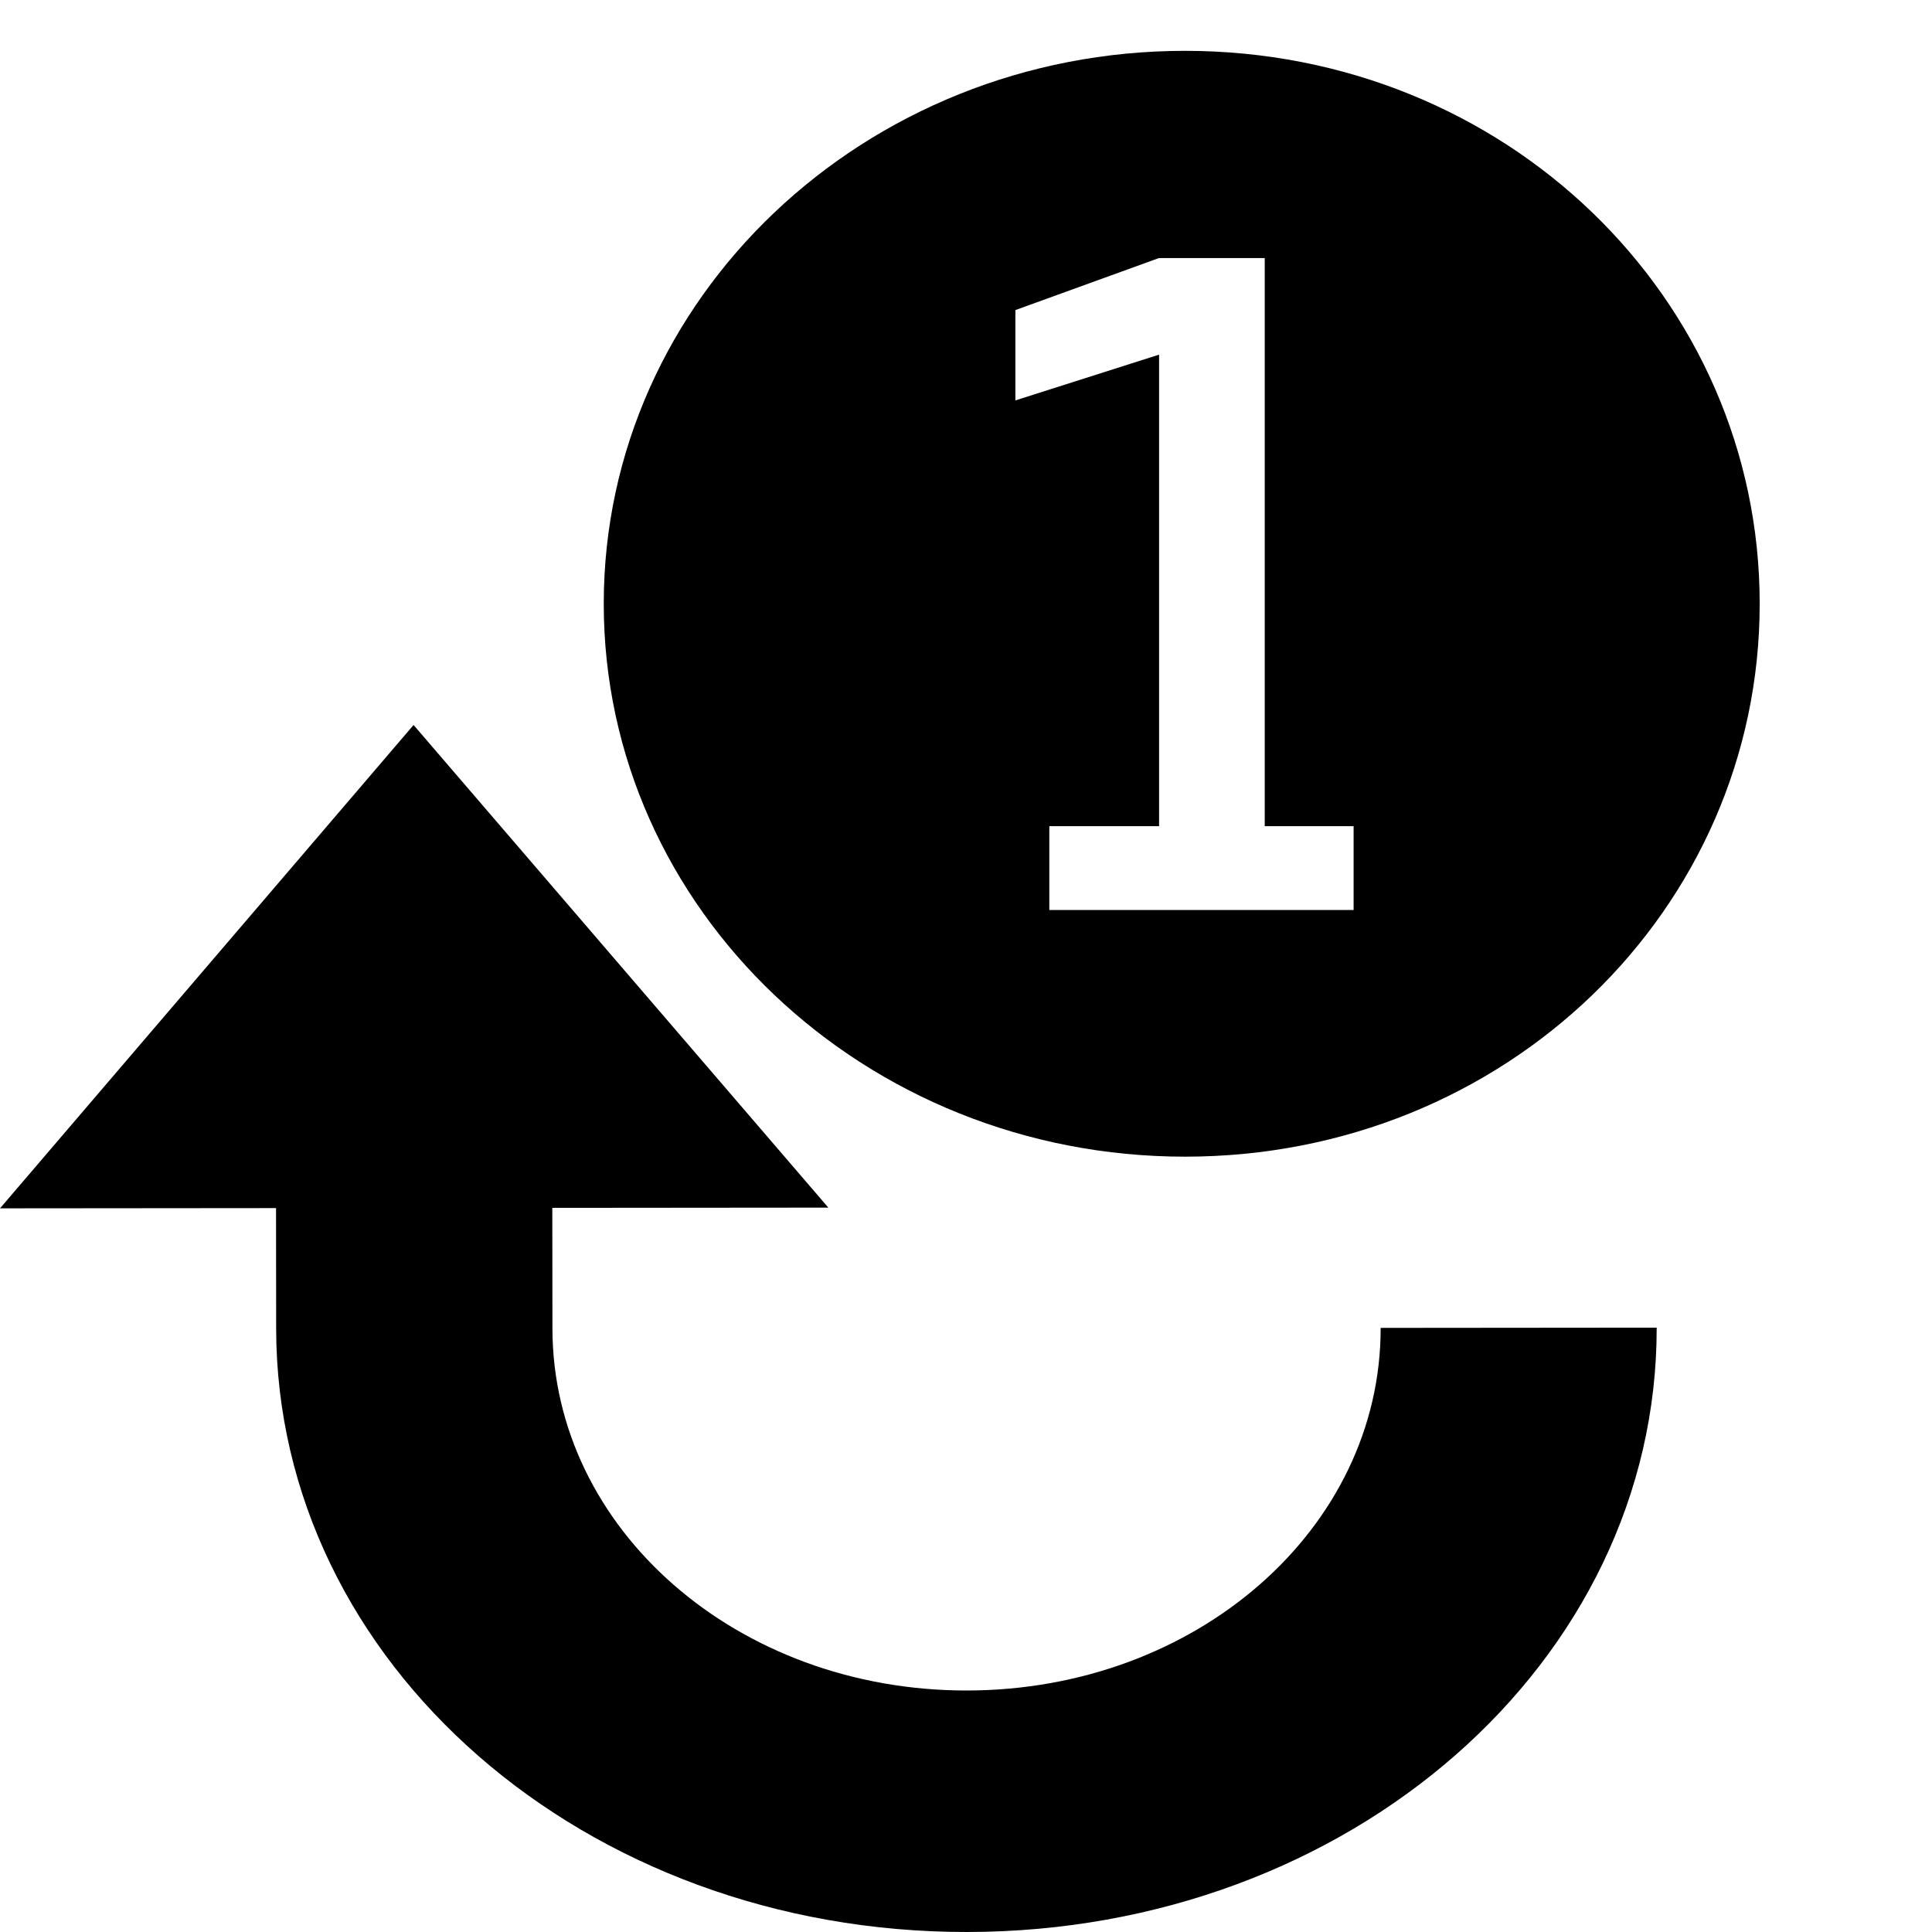
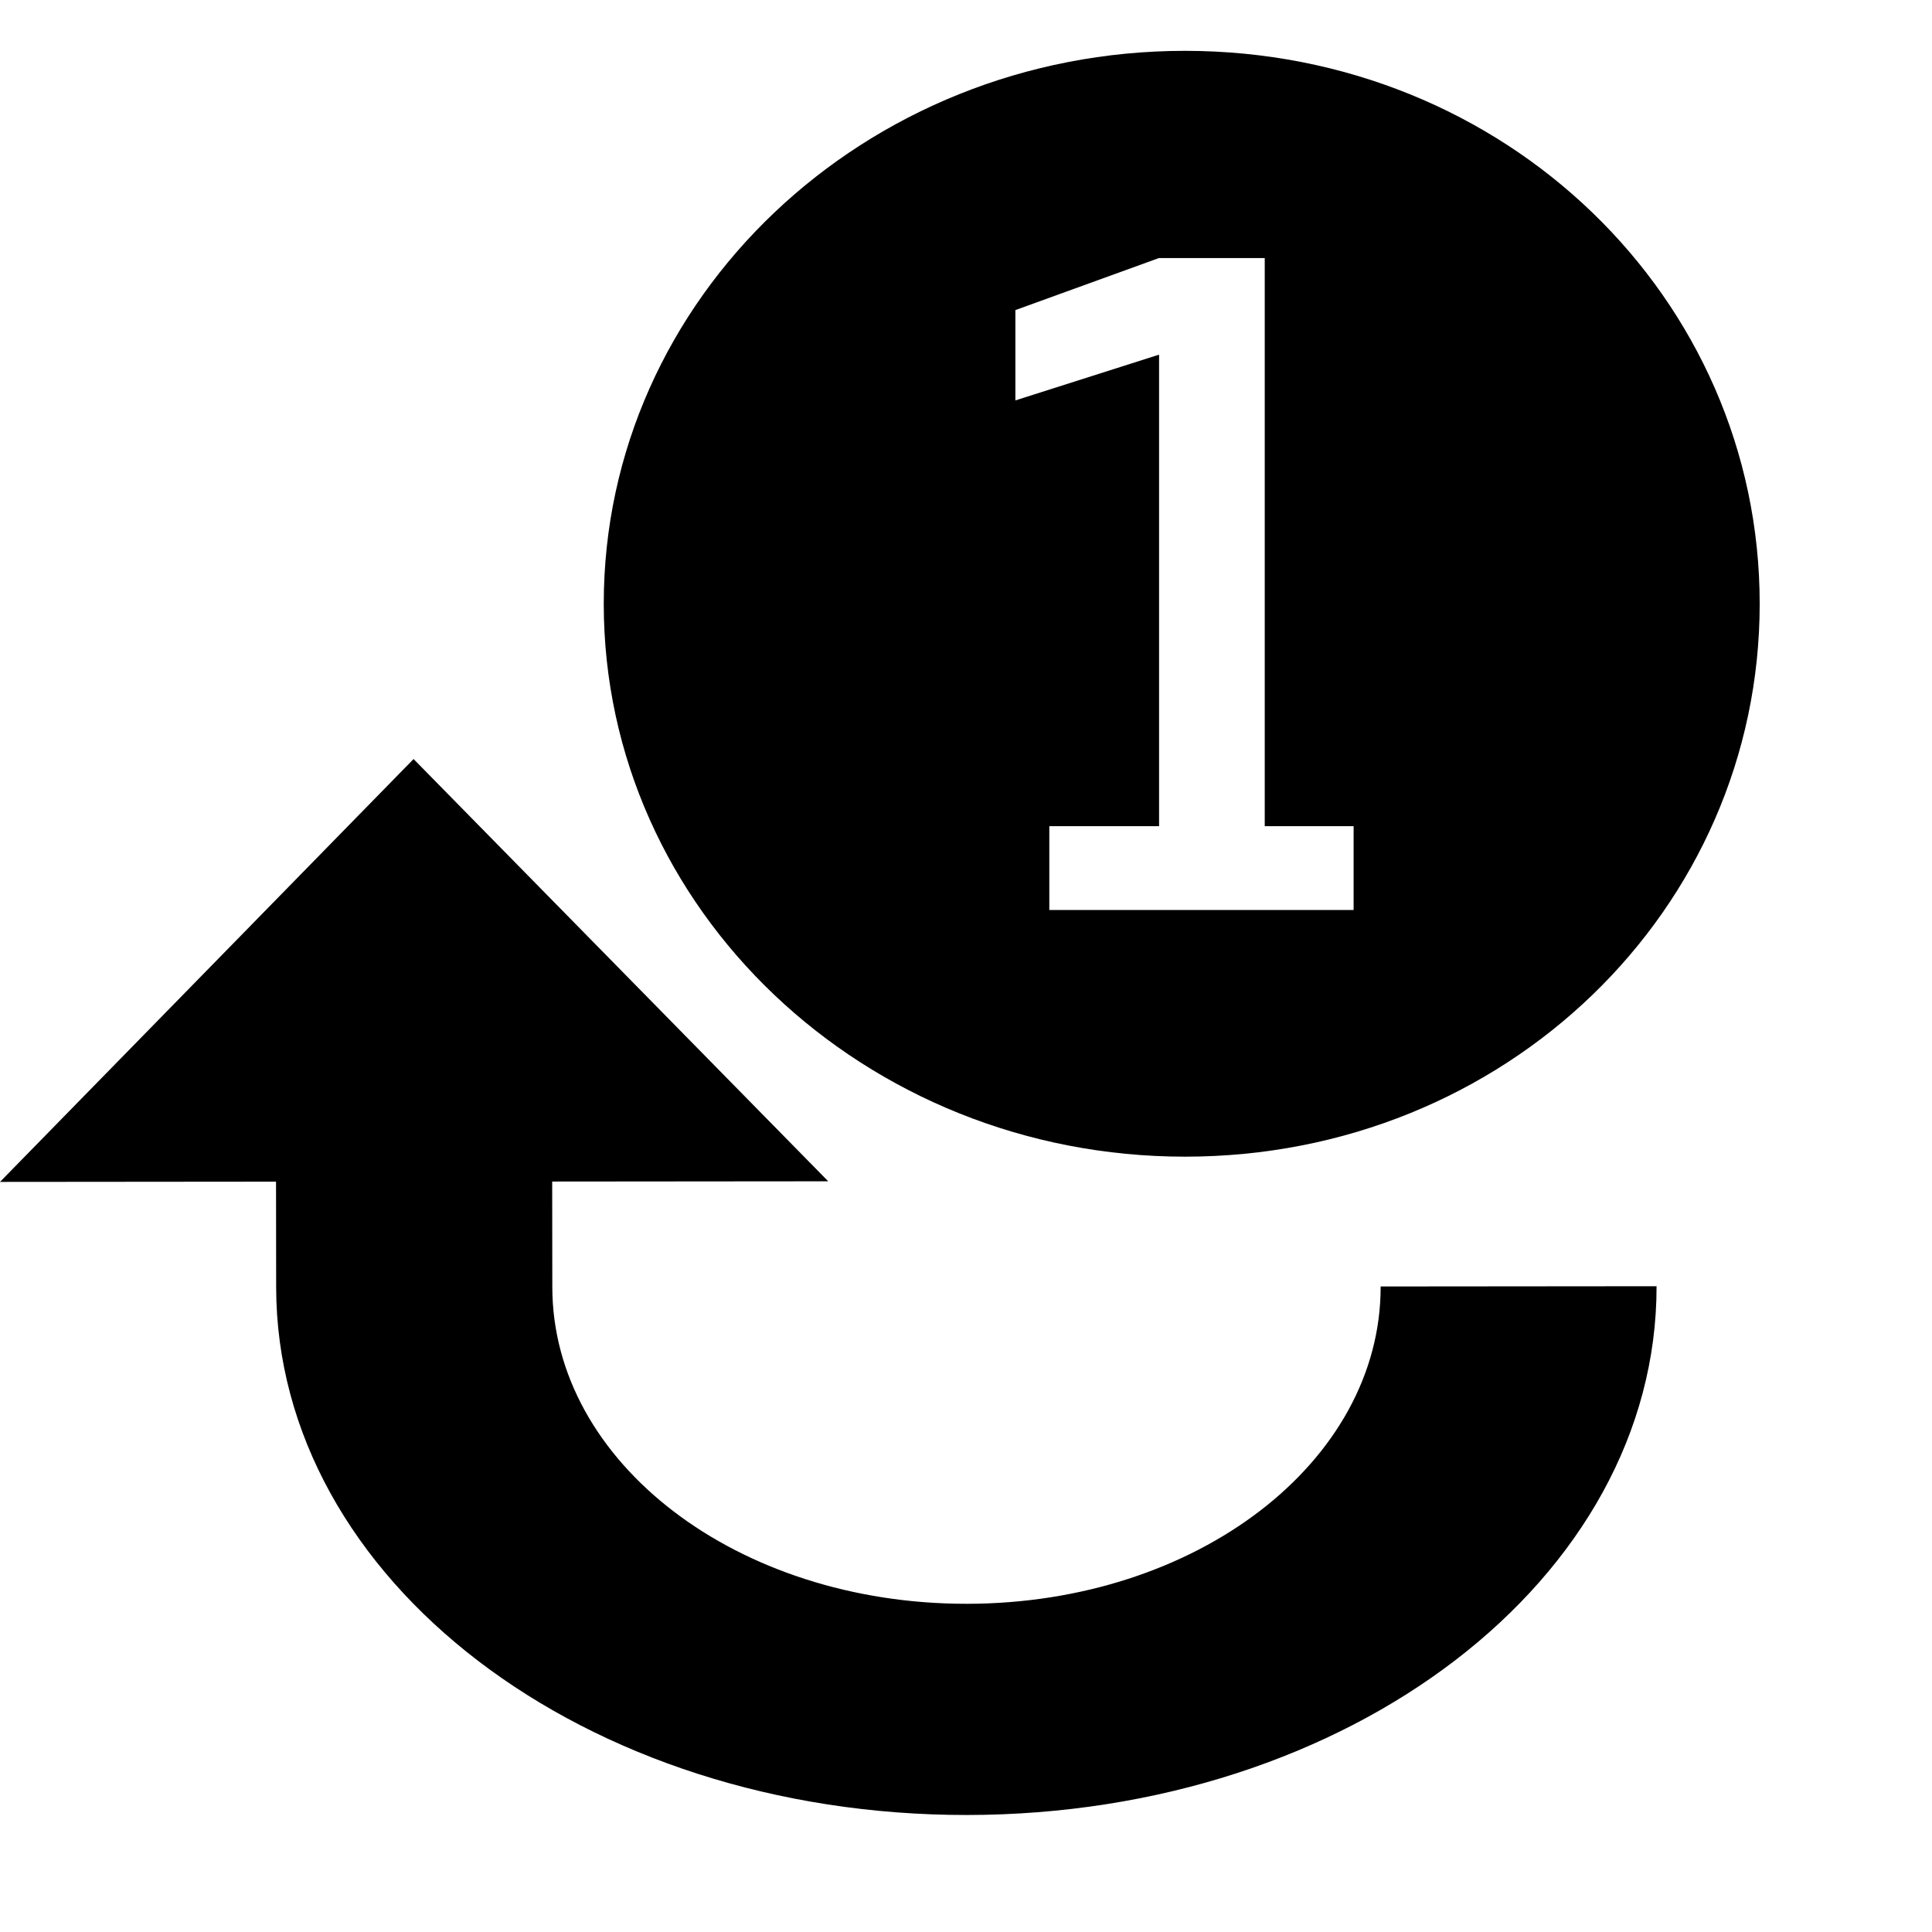
<svg xmlns="http://www.w3.org/2000/svg" version="1.1" width="16" height="16" id="svg7384">
  <defs id="defs11" />
-   <g id="g2991">
-     <path id="rect3815" d="m 13.72,10.995 -2.286,0.002 c 0.002,1.662 -1.526,3.001 -3.426,3.003 -1.9,0.002 -3.431,-1.335 -3.433,-2.997 l -0.001,-1 2.286,-0.002 L 3.425,6.004 0,10.007 l 2.286,-0.002 0.001,1 C 2.291,13.775 4.843,16.003 8.01,16 11.176,15.997 13.723,13.765 13.72,10.995 z" style="color:#bebebe;fill-opacity:1;fill-rule:nonzero;marker:none;visibility:visible;display:inline;overflow:visible;enable-background:accumulate" />
+   <g id="g3889">
    <path id="path2984" d="M 9.814,0.421 C 7.16,0.421 5,2.469 5,5 5,7.531 7.16,9.579 9.814,9.579 12.467,9.579 14.573,7.531 14.573,5 c 0,-2.531 -2.106,-4.579 -4.76,-4.579 z m -0.216,1.716 0.876,0 0,4.705 0.736,0 0,0.694 -2.52,0 0,-0.694 0.909,0 0,-3.905 -1.19,0.379 0,-0.748 z" style="fill-opacity:1" />
+     <path id="rect3815" d="m 13.72,10.652 -2.286,0.002 c 0.002,1.454 -1.526,2.626 -3.426,2.628 C 6.107,13.284 4.576,12.114 4.574,10.66 L 4.573,9.785 6.859,9.783 3.425,6.286 0,9.788 l 2.286,-0.002 0.001,0.875 c 0.003,2.424 2.555,4.373 5.722,4.37 3.167,-0.003 5.713,-1.956 5.71,-4.38 z" style="color:#bebebe;fill-opacity:1;fill-rule:nonzero;marker:none;visibility:visible;display:inline;overflow:visible;enable-background:accumulate" />
  </g>
</svg>
